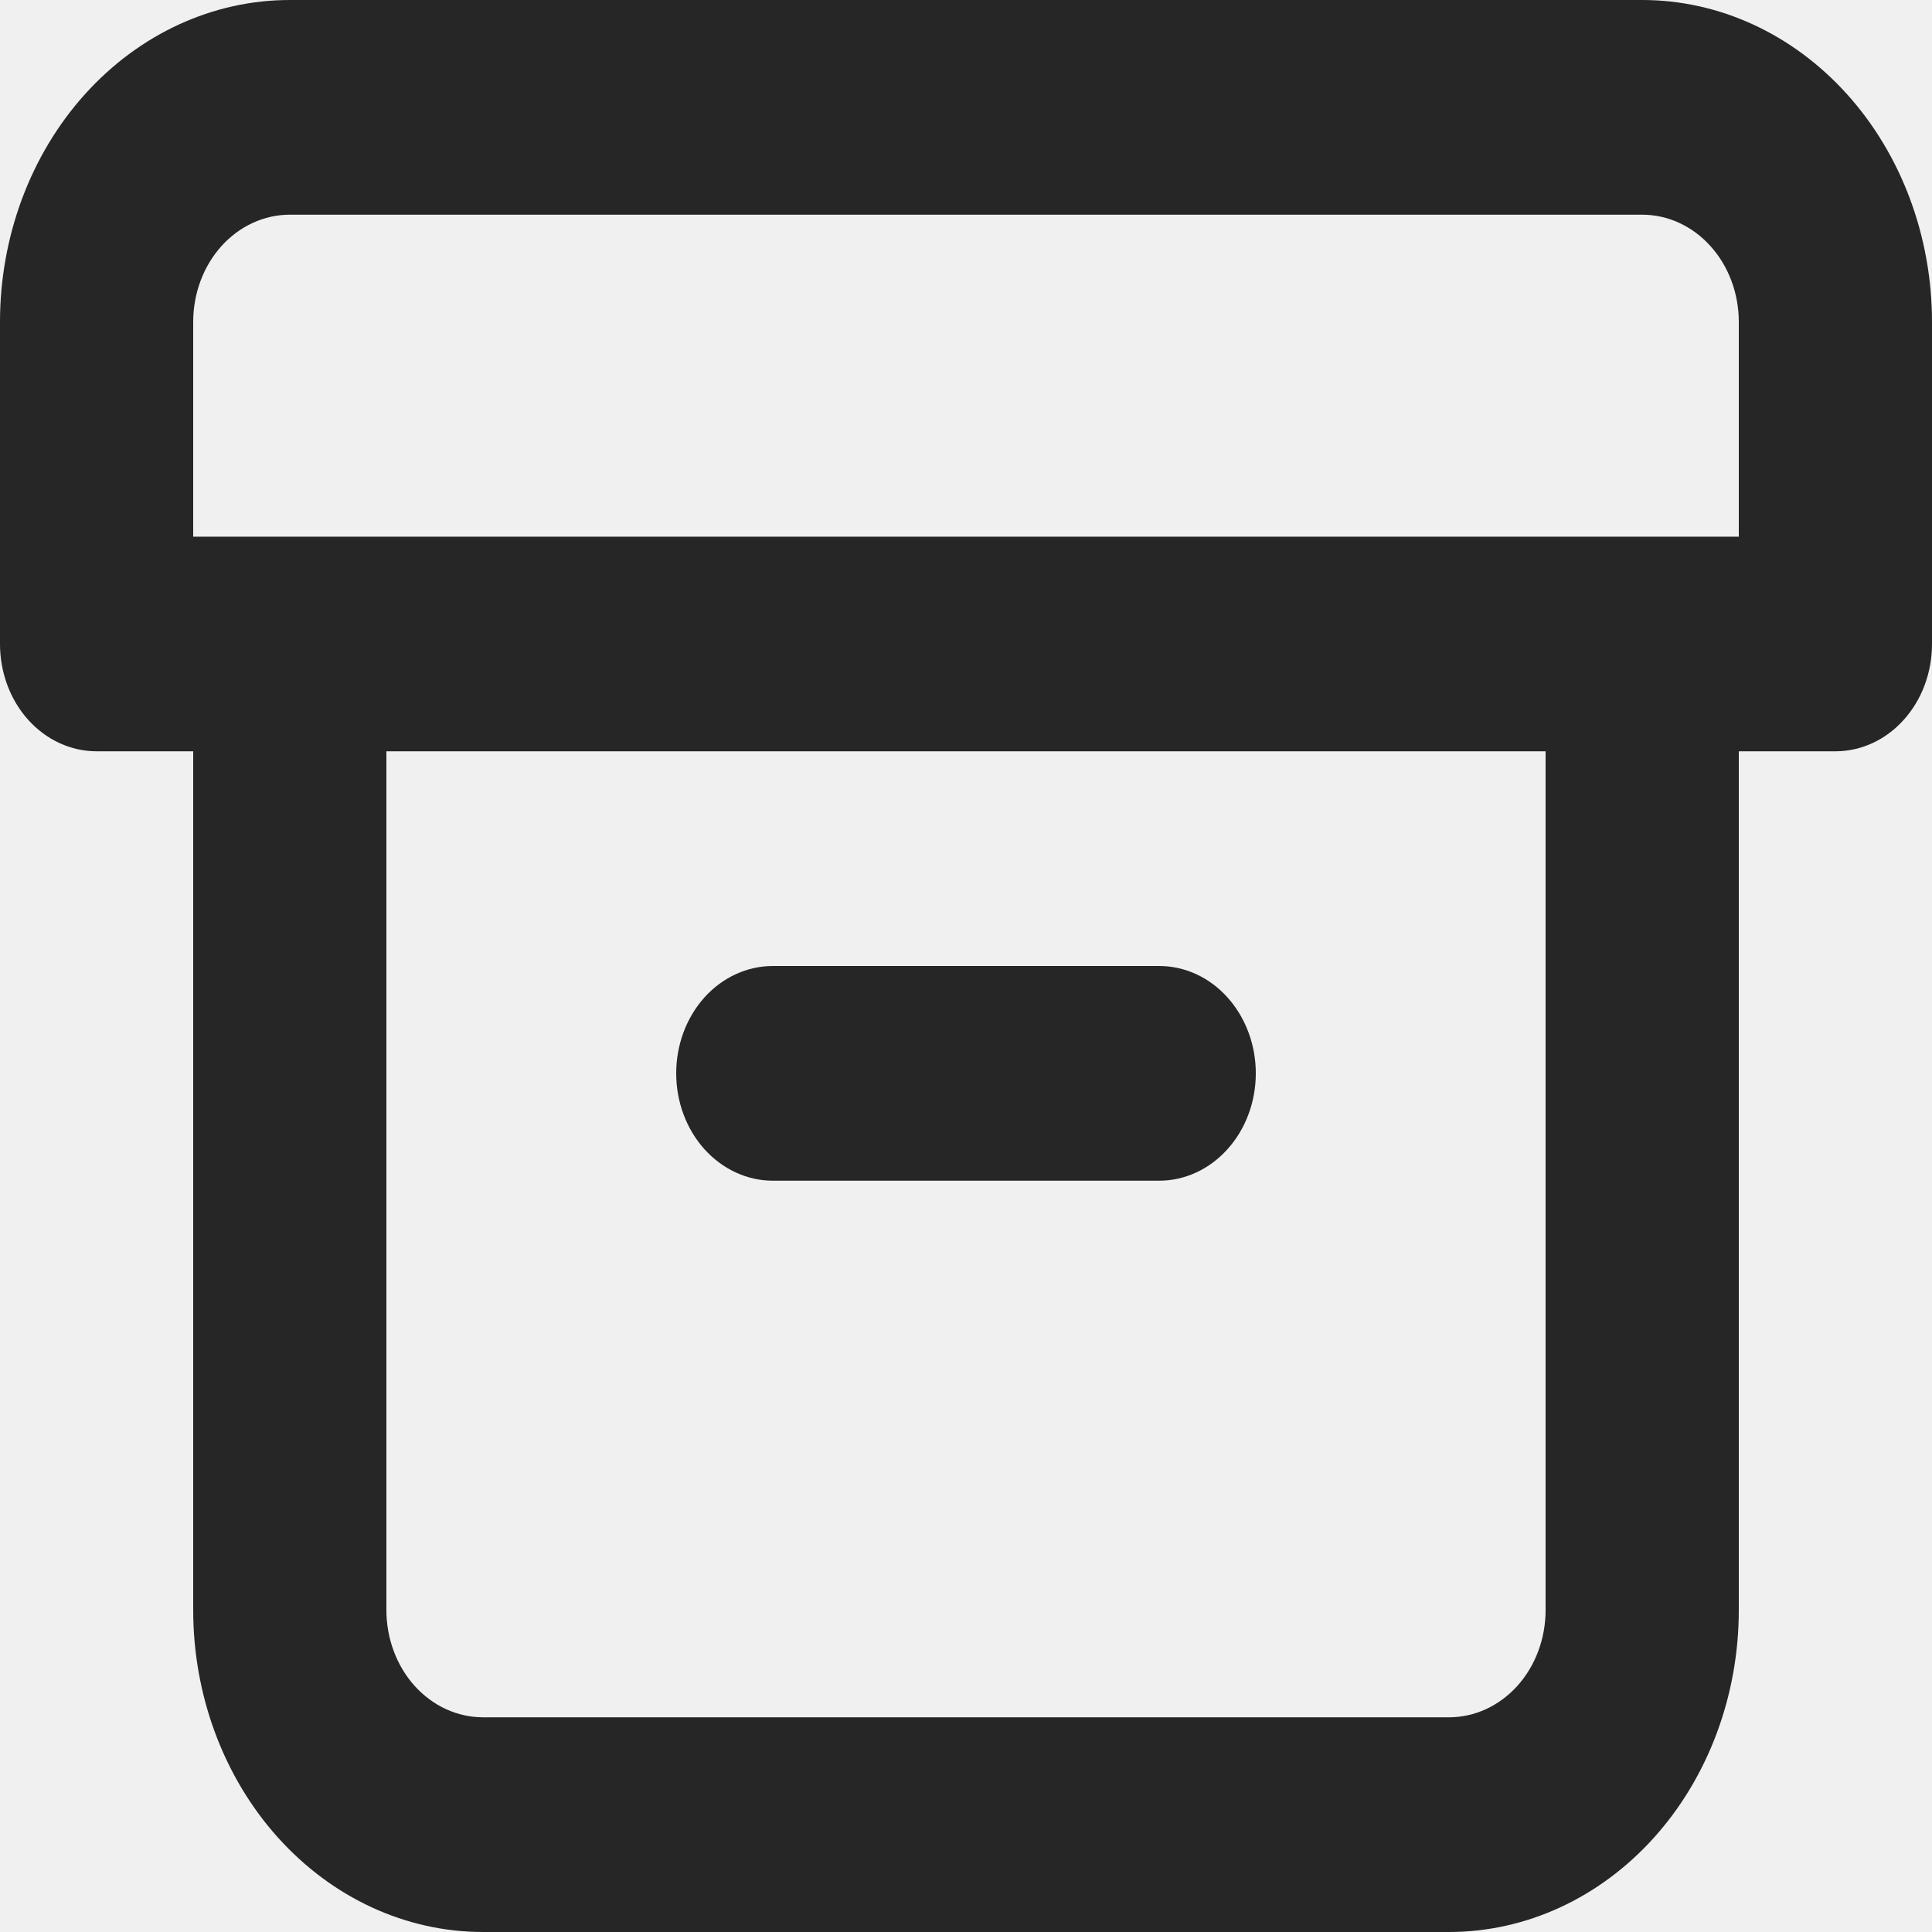
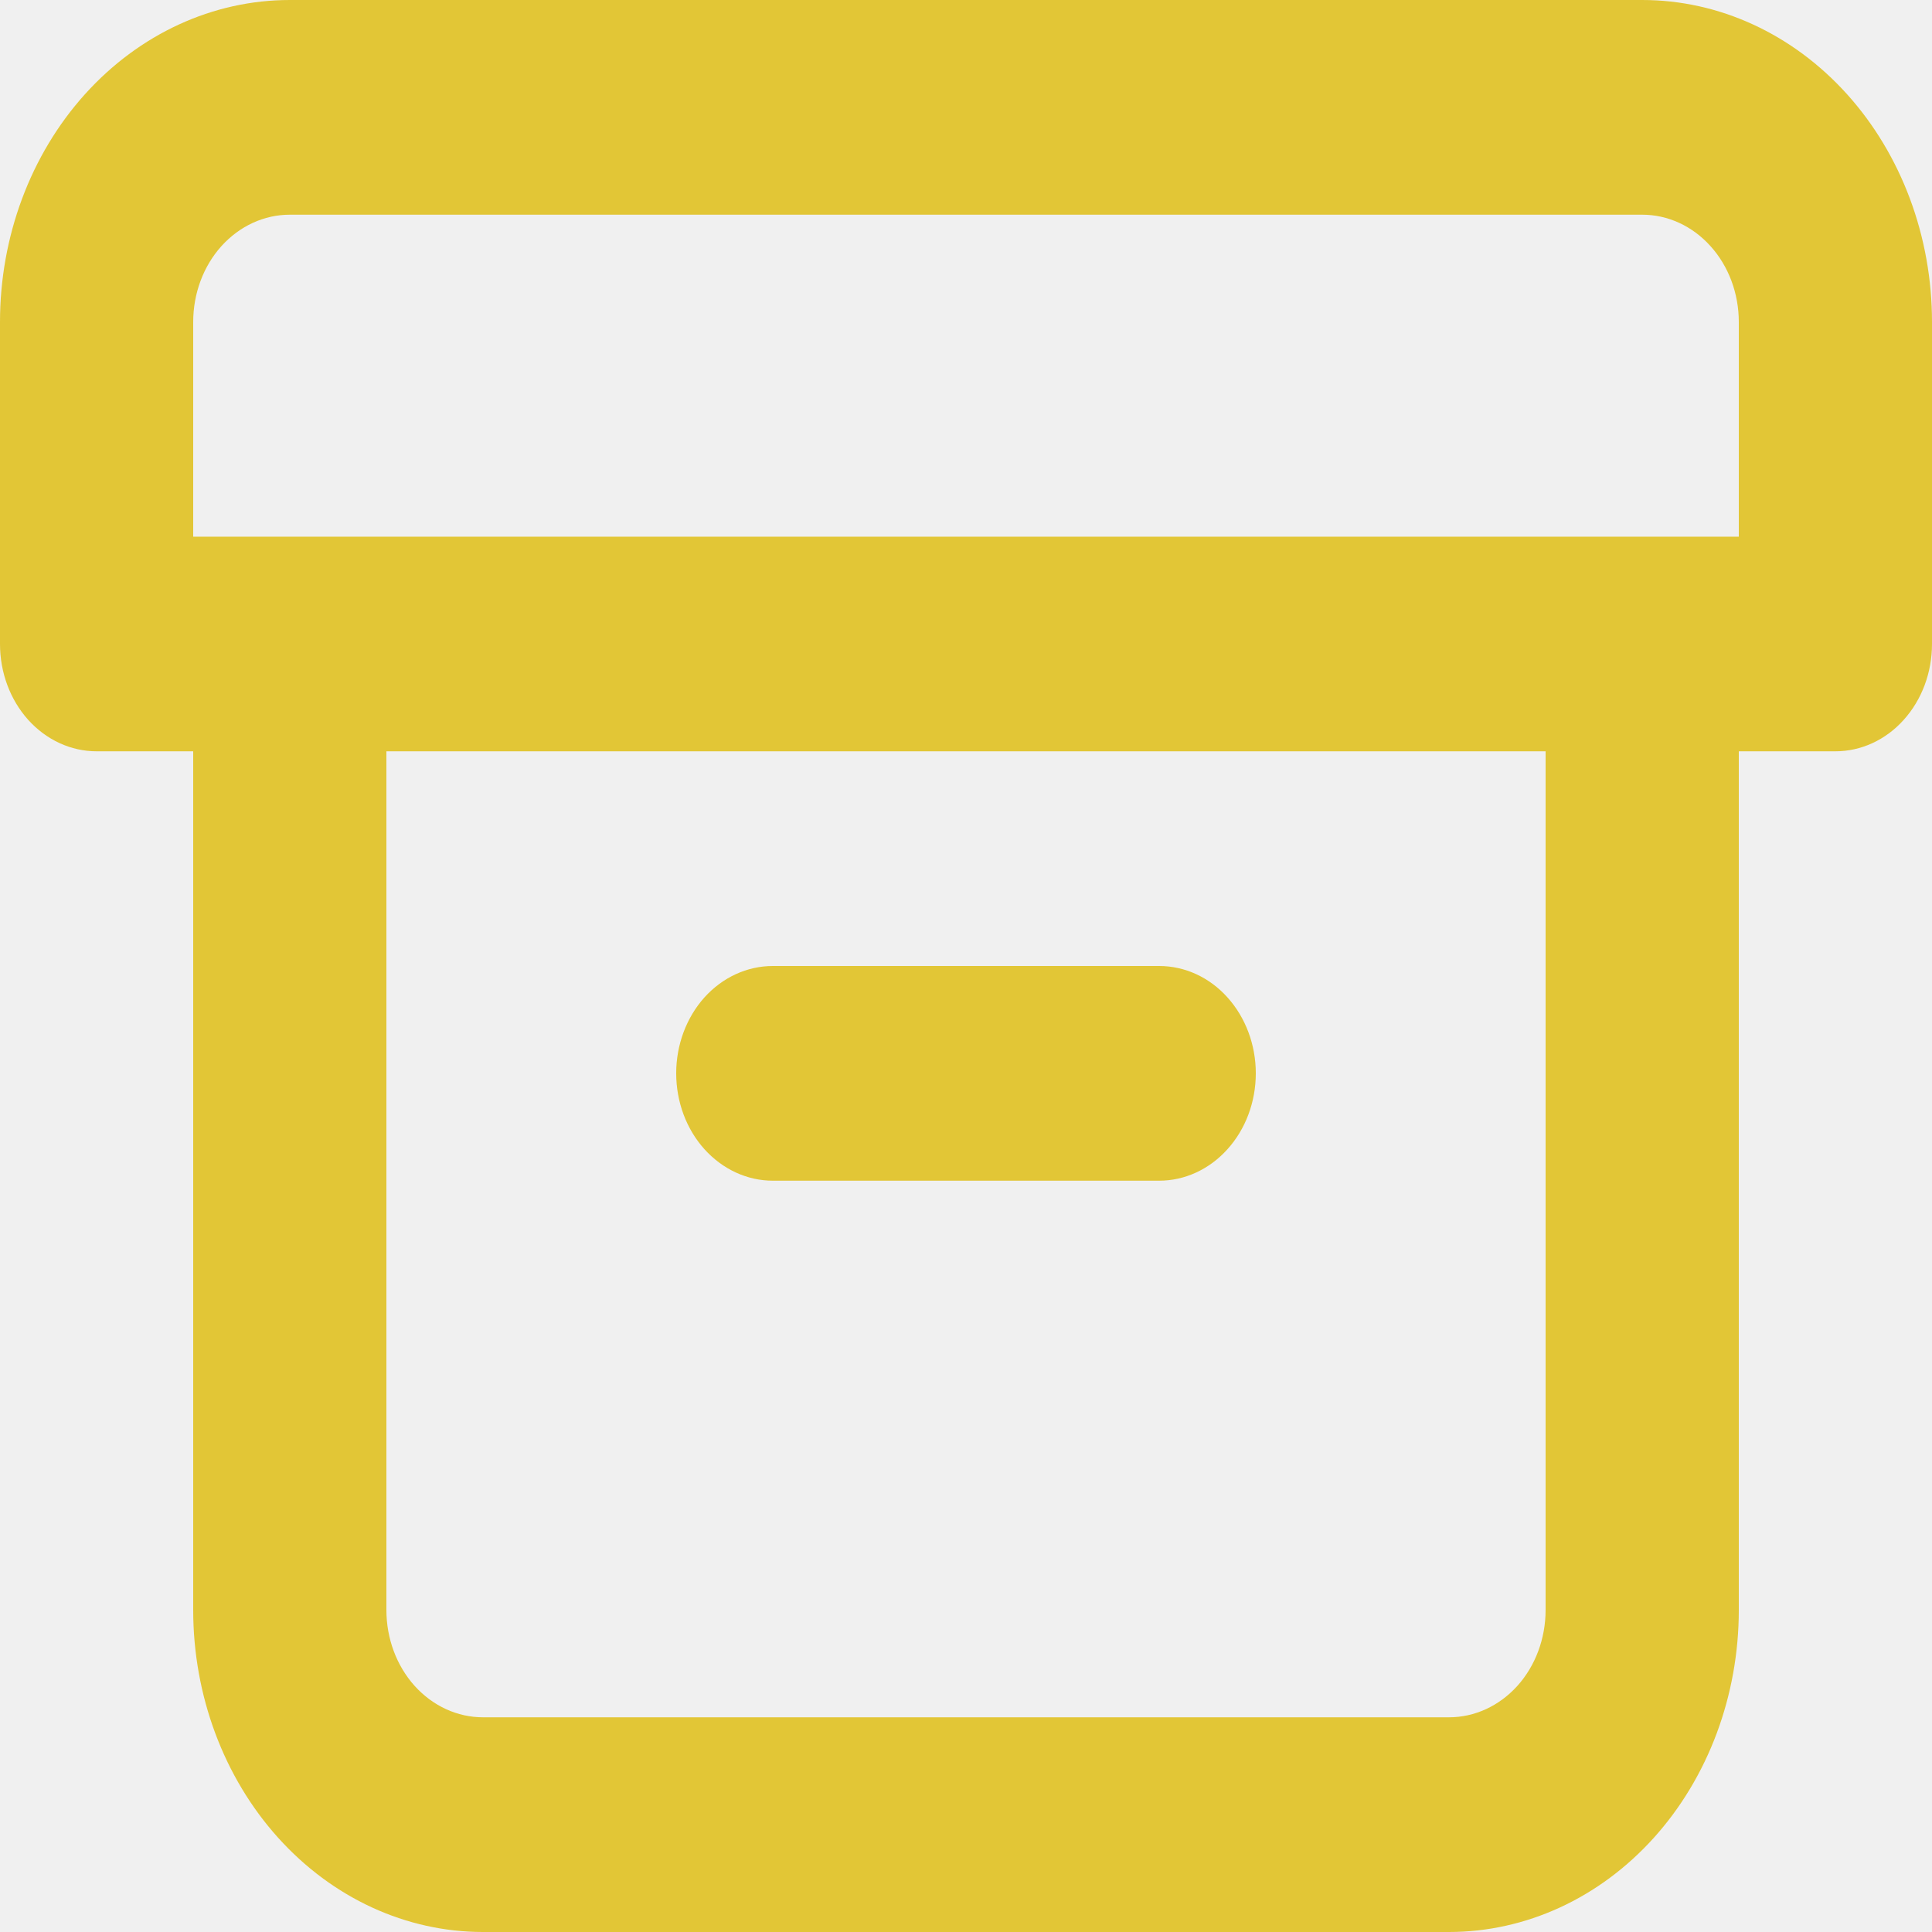
<svg xmlns="http://www.w3.org/2000/svg" width="24" height="24" viewBox="0 0 24 24" fill="none">
-   <path d="M9.6 14.667H14.4C14.718 14.667 15.024 14.526 15.248 14.276C15.474 14.026 15.6 13.687 15.6 13.333C15.6 12.98 15.474 12.641 15.248 12.39C15.024 12.14 14.718 12 14.4 12H9.6C9.282 12 8.977 12.14 8.751 12.39C8.526 12.641 8.4 12.98 8.4 13.333C8.4 13.687 8.526 14.026 8.751 14.276C8.977 14.526 9.282 14.667 9.6 14.667ZM20.4 0H3.6C2.645 0 1.73 0.421 1.054 1.172C0.379 1.922 0 2.939 0 4V8C0 8.354 0.126 8.693 0.351 8.943C0.577 9.193 0.882 9.333 1.2 9.333H2.4V20C2.4 21.061 2.779 22.078 3.454 22.828C4.13 23.579 5.045 24 6 24H18C18.955 24 19.87 23.579 20.546 22.828C21.221 22.078 21.6 21.061 21.6 20V9.333H22.8C23.118 9.333 23.424 9.193 23.648 8.943C23.874 8.693 24 8.354 24 8V4C24 2.939 23.621 1.922 22.946 1.172C22.27 0.421 21.355 0 20.4 0ZM19.2 20C19.2 20.354 19.074 20.693 18.849 20.943C18.623 21.193 18.318 21.333 18 21.333H6C5.682 21.333 5.377 21.193 5.151 20.943C4.926 20.693 4.8 20.354 4.8 20V9.333H19.2V20ZM21.6 6.667H2.4V4C2.4 3.646 2.526 3.307 2.751 3.057C2.977 2.807 3.282 2.667 3.6 2.667H20.4C20.718 2.667 21.023 2.807 21.248 3.057C21.474 3.307 21.6 3.646 21.6 4V6.667Z" fill="#262626" />
+   <g clip-path="url(#clip0_2425_3792)">
+     <path d="M9.6 14.667H14.4C14.718 14.667 15.024 14.526 15.248 14.276C15.474 14.026 15.6 13.687 15.6 13.333C15.6 12.98 15.474 12.641 15.248 12.39C15.024 12.14 14.718 12 14.4 12H9.6C9.282 12 8.977 12.14 8.751 12.39C8.526 12.641 8.4 12.98 8.4 13.333C8.4 13.687 8.526 14.026 8.751 14.276C8.977 14.526 9.282 14.667 9.6 14.667ZM20.4 0H3.6C2.645 0 1.73 0.421 1.054 1.172C0.379 1.922 0 2.939 0 4V8C0 8.354 0.126 8.693 0.351 8.943C0.577 9.193 0.882 9.333 1.2 9.333H2.4V20C2.4 21.061 2.779 22.078 3.454 22.828C4.13 23.579 5.045 24 6 24H18C18.955 24 19.87 23.579 20.546 22.828C21.221 22.078 21.6 21.061 21.6 20V9.333H22.8C23.118 9.333 23.424 9.193 23.648 8.943C23.874 8.693 24 8.354 24 8V4C24 2.939 23.621 1.922 22.946 1.172C22.27 0.421 21.355 0 20.4 0ZM19.2 20C19.2 20.354 19.074 20.693 18.849 20.943C18.623 21.193 18.318 21.333 18 21.333H6C5.682 21.333 5.377 21.193 5.151 20.943C4.926 20.693 4.8 20.354 4.8 20V9.333H19.2V20ZM21.6 6.667H2.4V4C2.4 3.646 2.526 3.307 2.751 3.057C2.977 2.807 3.282 2.667 3.6 2.667H20.4C20.718 2.667 21.023 2.807 21.248 3.057C21.474 3.307 21.6 3.646 21.6 4V6.667Z" fill="#E2C636" />
+   </g>
+   <defs>
+     <clipPath id="clip0_2425_3792">
+       <rect width="24" height="24" fill="white" />
+     </clipPath>
+   </defs>
</svg>
